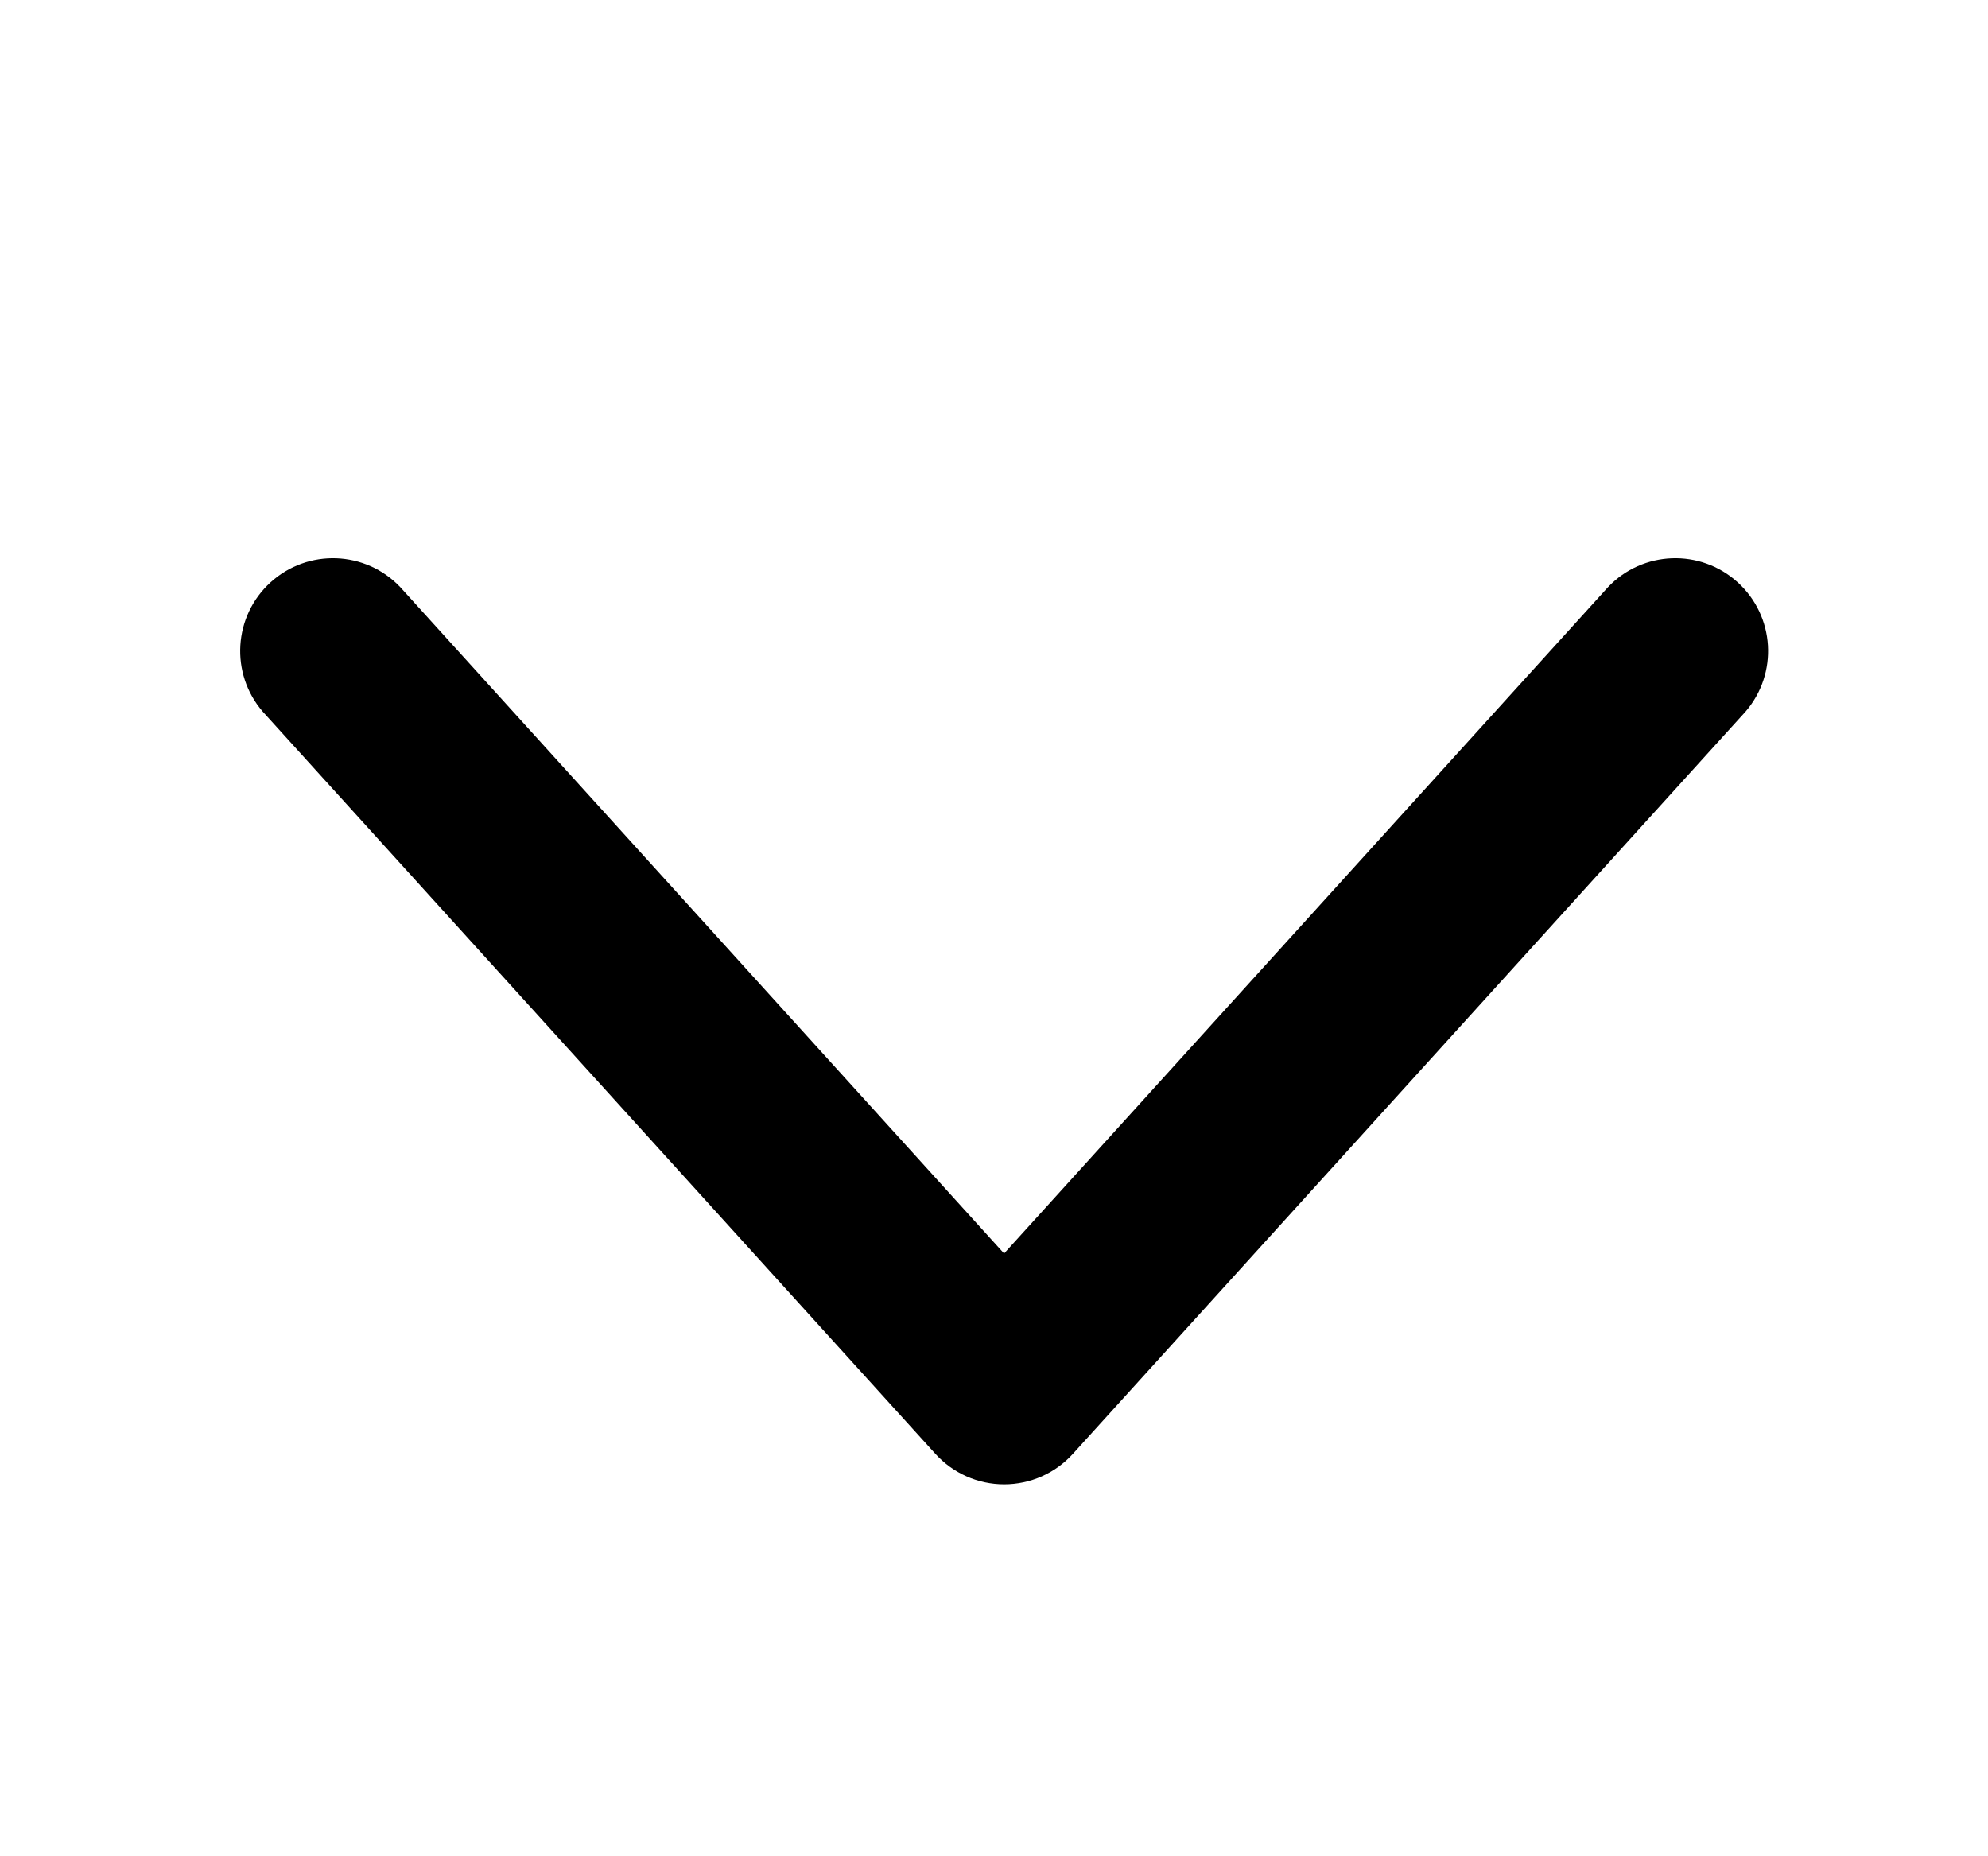
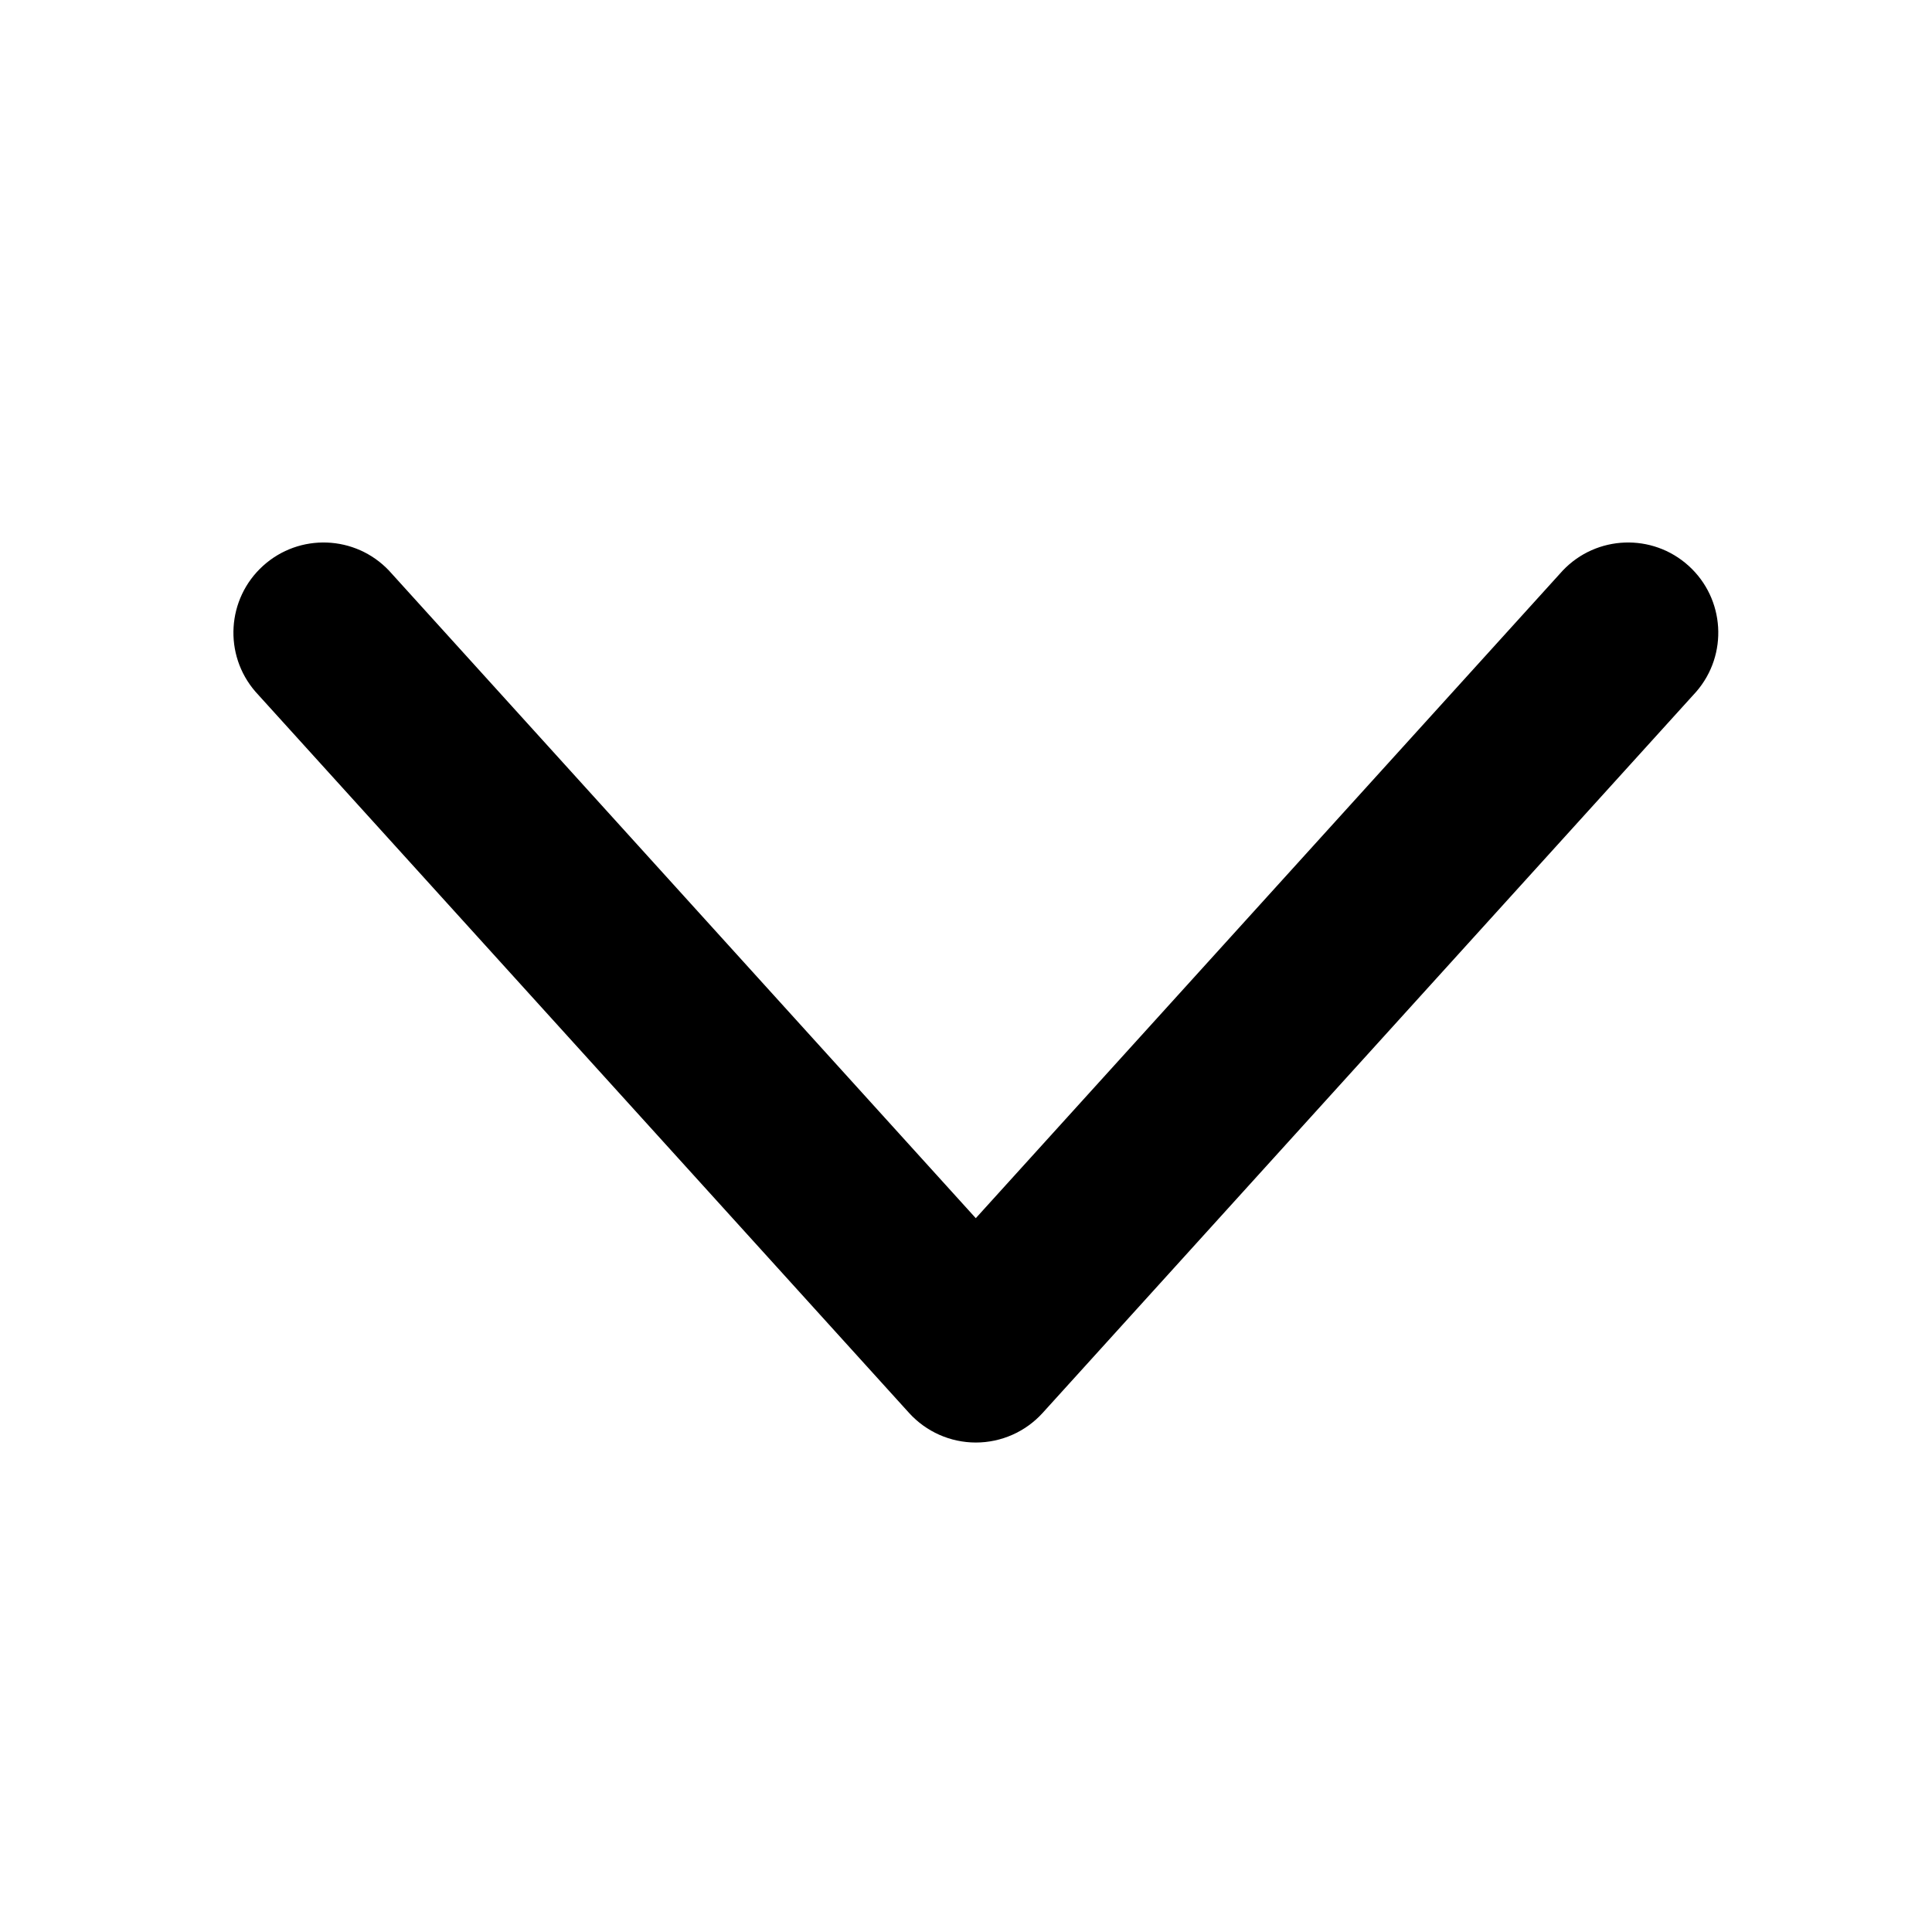
- <svg xmlns="http://www.w3.org/2000/svg" width="15" height="14">
+ <svg xmlns="http://www.w3.org/2000/svg" viewBox="0 0 15 15">
  <path fill-rule="evenodd" fill="currentColor" d="M7.576 9.458L3.02 4.43a.7.7 0 00-1.037.94l5.075 5.6a.7.7 0 001.037 0l5.075-5.6a.7.7 0 00-1.037-.94L7.576 9.458z" />
</svg>
